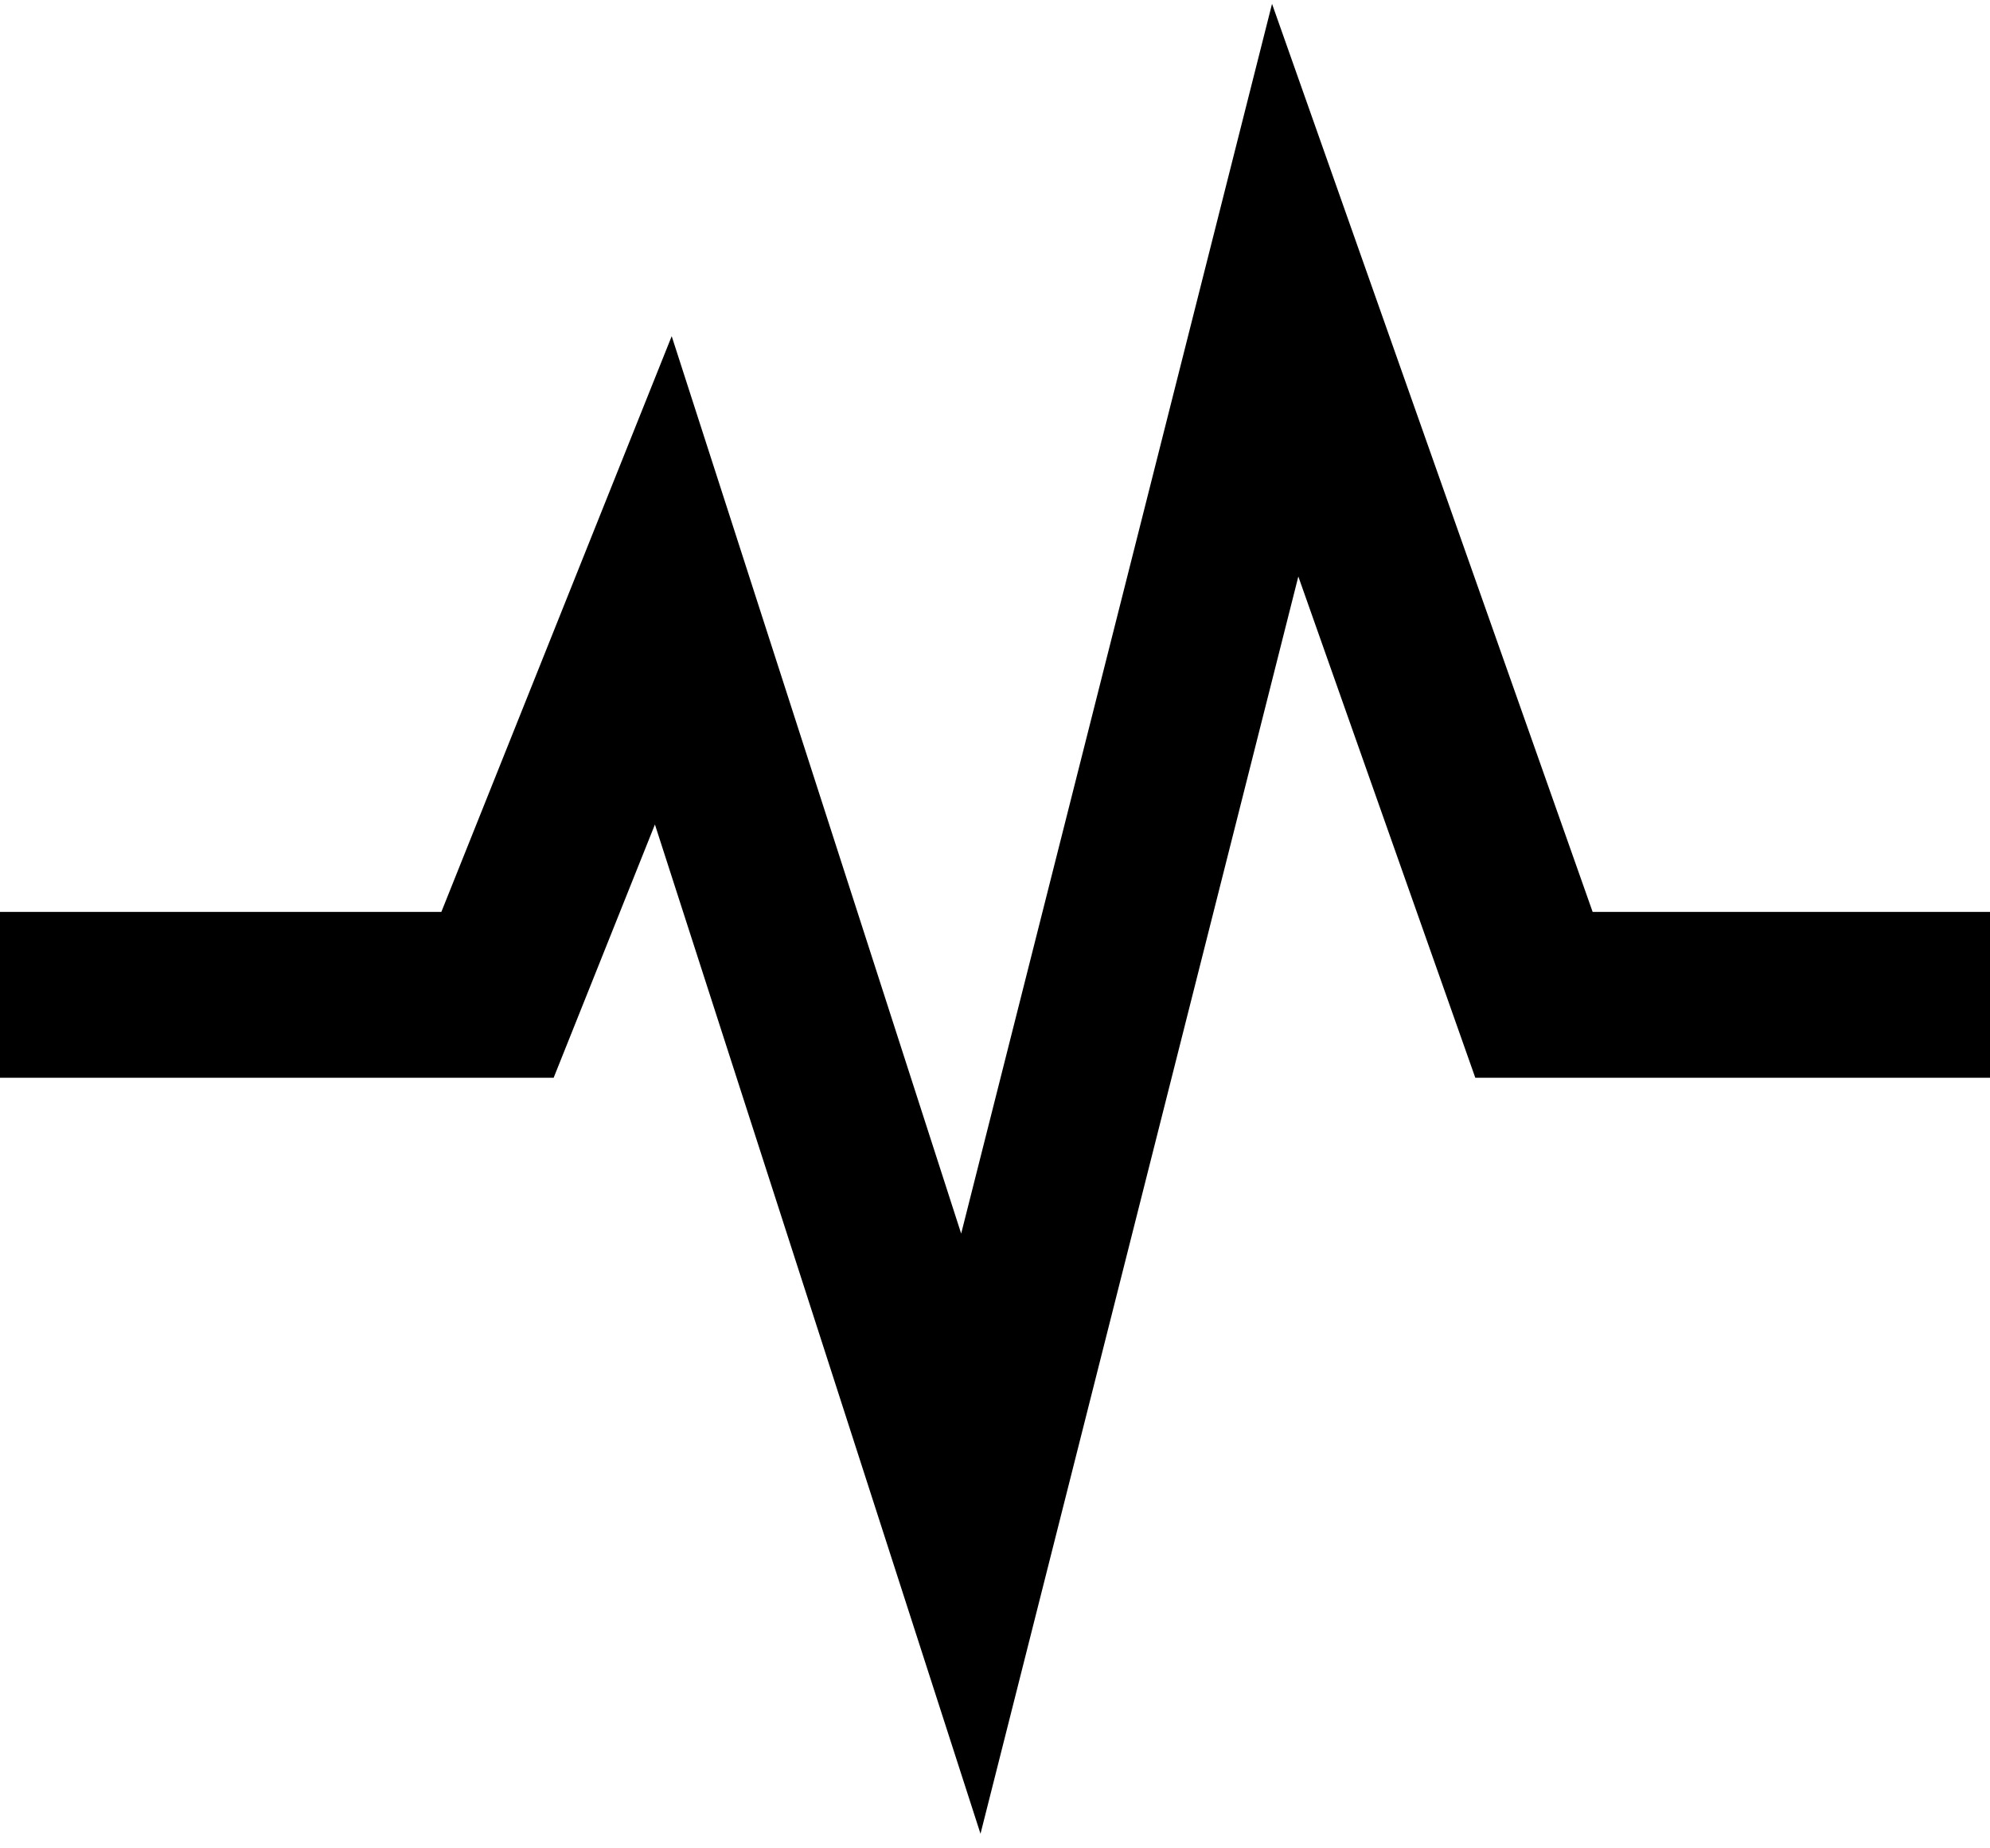
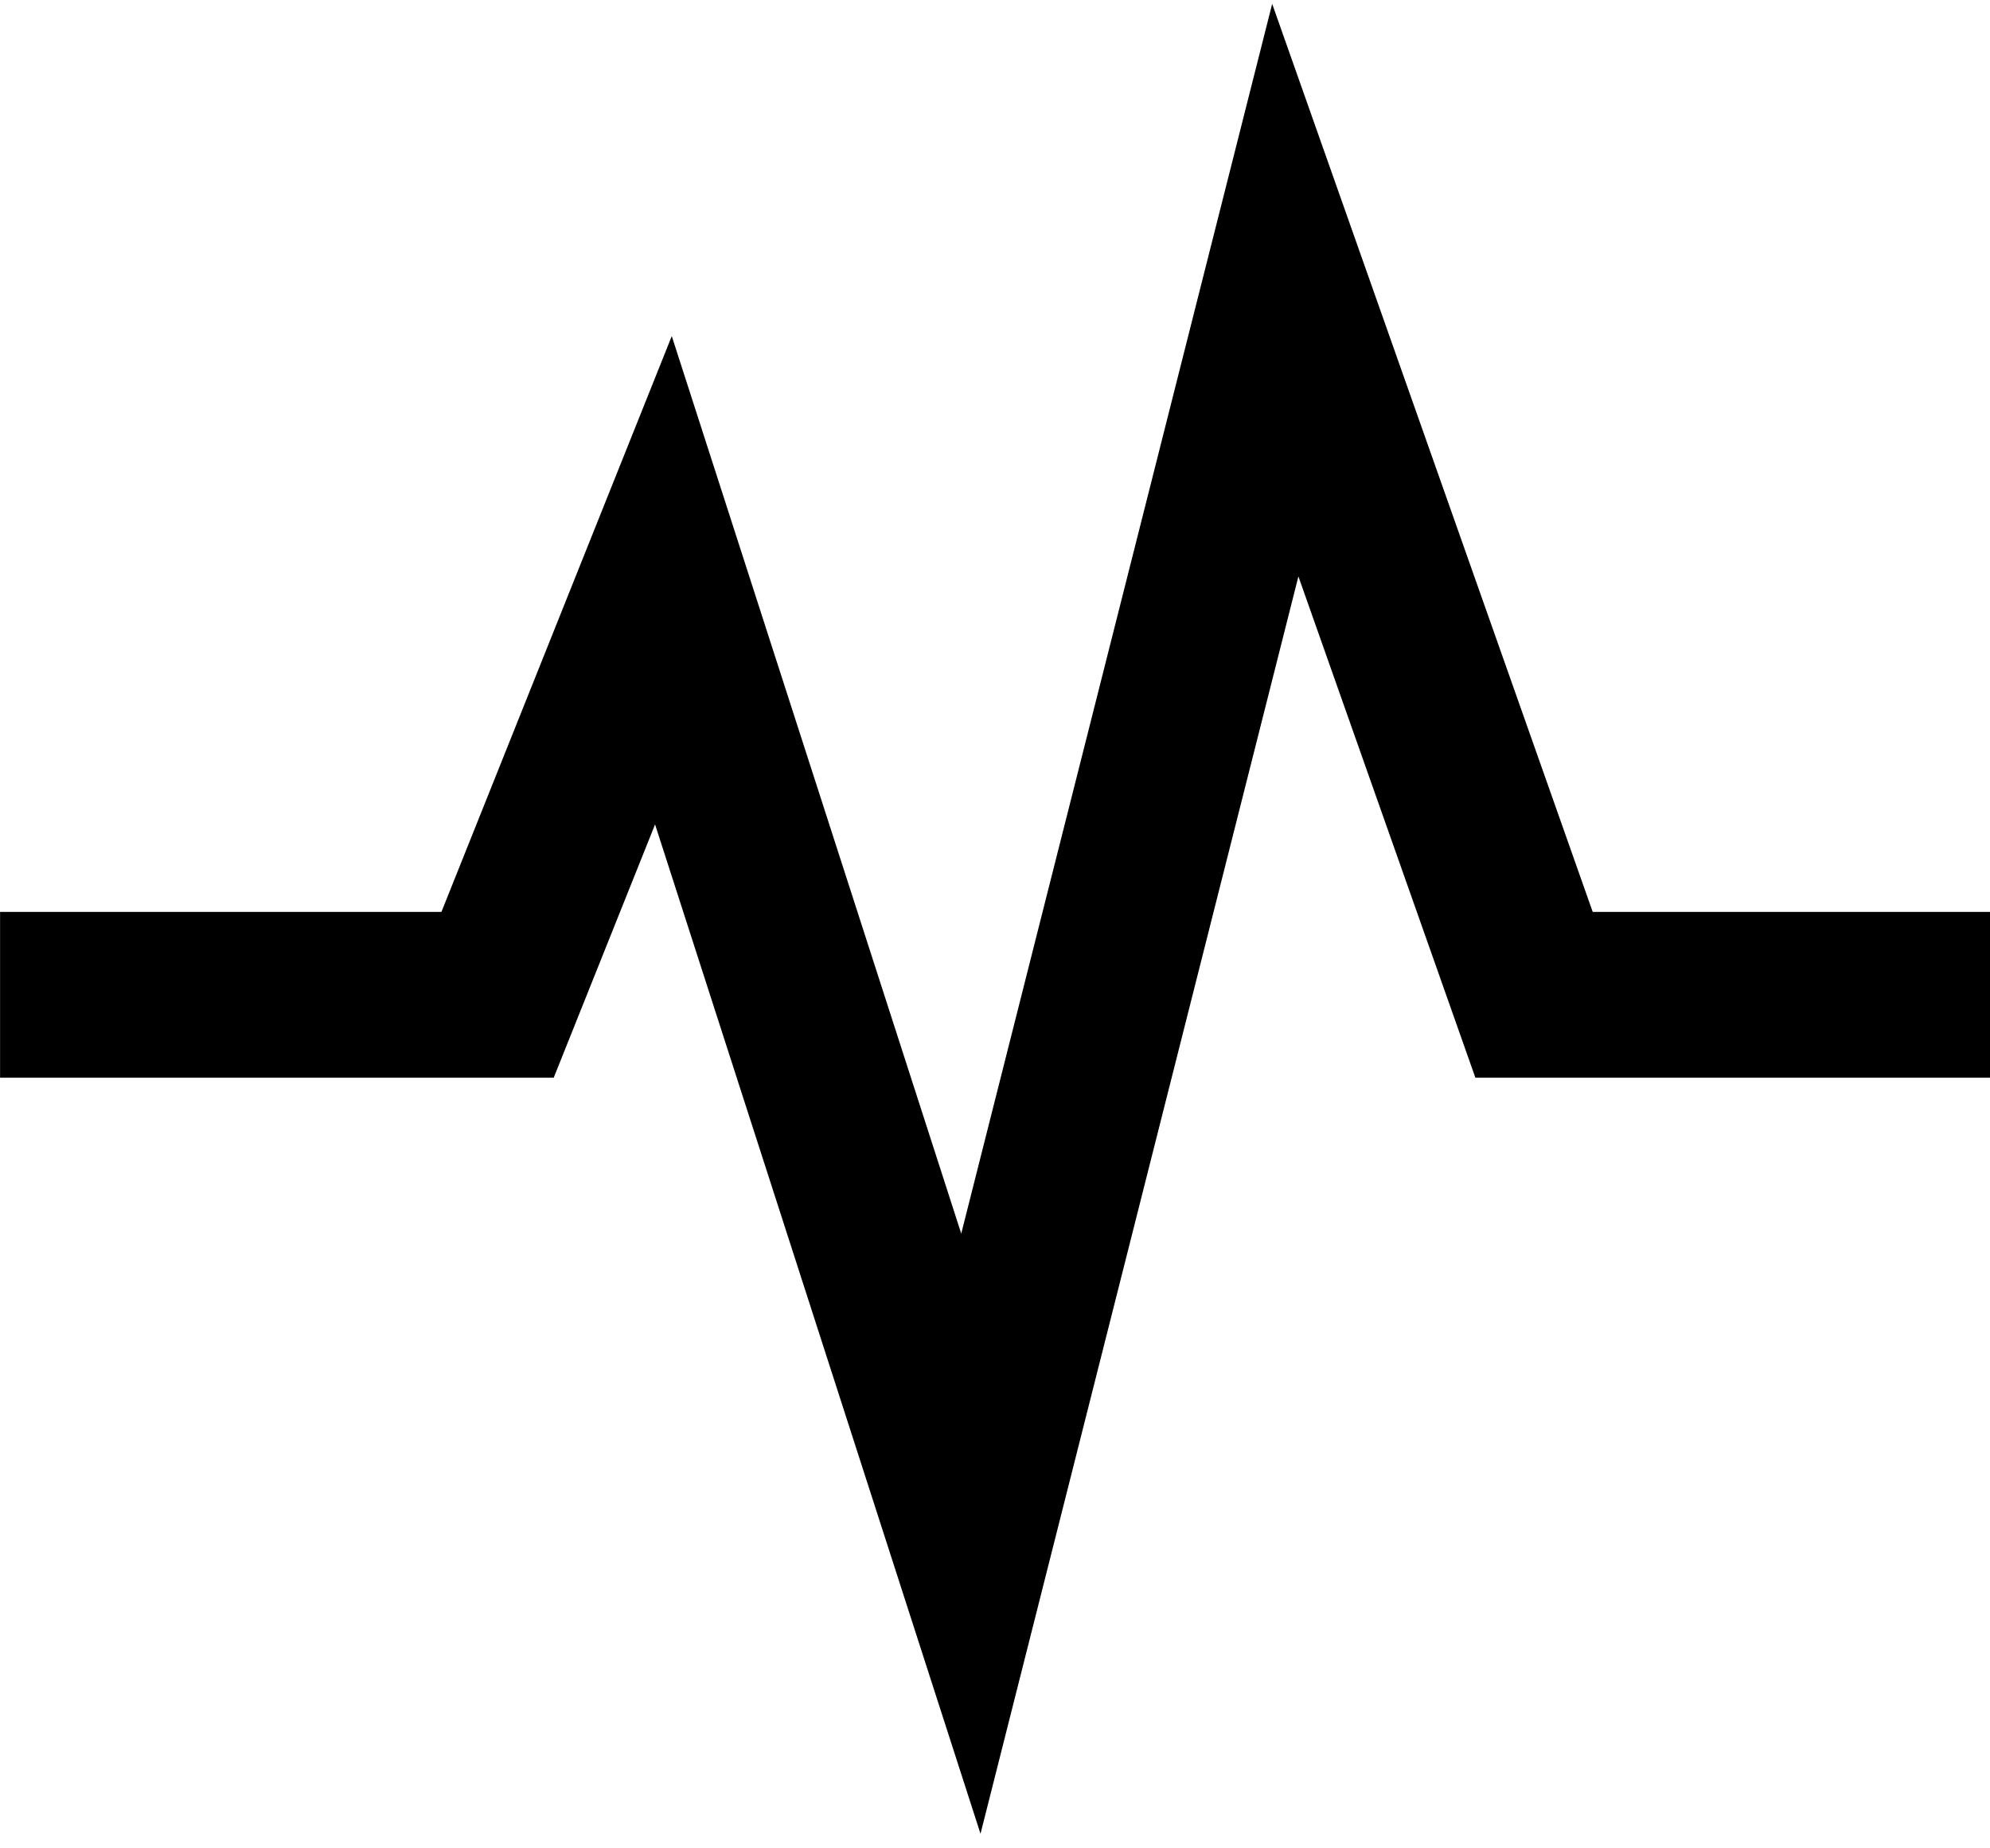
- <svg xmlns="http://www.w3.org/2000/svg" width="28px" height="26px" viewBox="0 0 28 26" version="1.1">
-   <defs />
-   <g id="ic-activity" stroke="none" stroke-width="1" fill="none" fill-rule="evenodd" opacity="1">
-     <g id="TCF-Participant---Logistics-Objects-(Search-Result)" transform="translate(-1319, -29)">
-       <g id="top-bar">
-         <g id="ic-activity-passive" transform="translate(1319, 28)">
-           <rect id="Rectangle-2" x="0" y="0" width="28" height="28" />
-           <g id="noun_1320827_cc" transform="translate(0, 1)" fill="#000000" fill-rule="nonzero">
-             <polygon id="Shape" points="13.796 25.806 18.268 8.113 20.758 15.167 28 15.167 28 12.833 22.409 12.833 17.898 0.054 13.524 17.36 9.451 4.731 6.21 12.833 0 12.833 0 15.167 7.79 15.167 9.215 11.603" />
-           </g>
-         </g>
-       </g>
-     </g>
+ <svg xmlns="http://www.w3.org/2000/svg" height="26" viewBox="0 0 28 26" width="28">
+   <g fill="none" fill-rule="evenodd">
+     <path d="m0-1h28v28h-28z" />
+     <path d="m13.796 25.806 4.473-17.694 2.49 7.054h7.242v-2.333h-5.591l-4.51-12.779-4.375 17.306-4.073-12.63-3.241 8.103h-6.21v2.333h7.79l1.426-3.564z" fill="#000" fill-rule="nonzero" />
  </g>
</svg>
